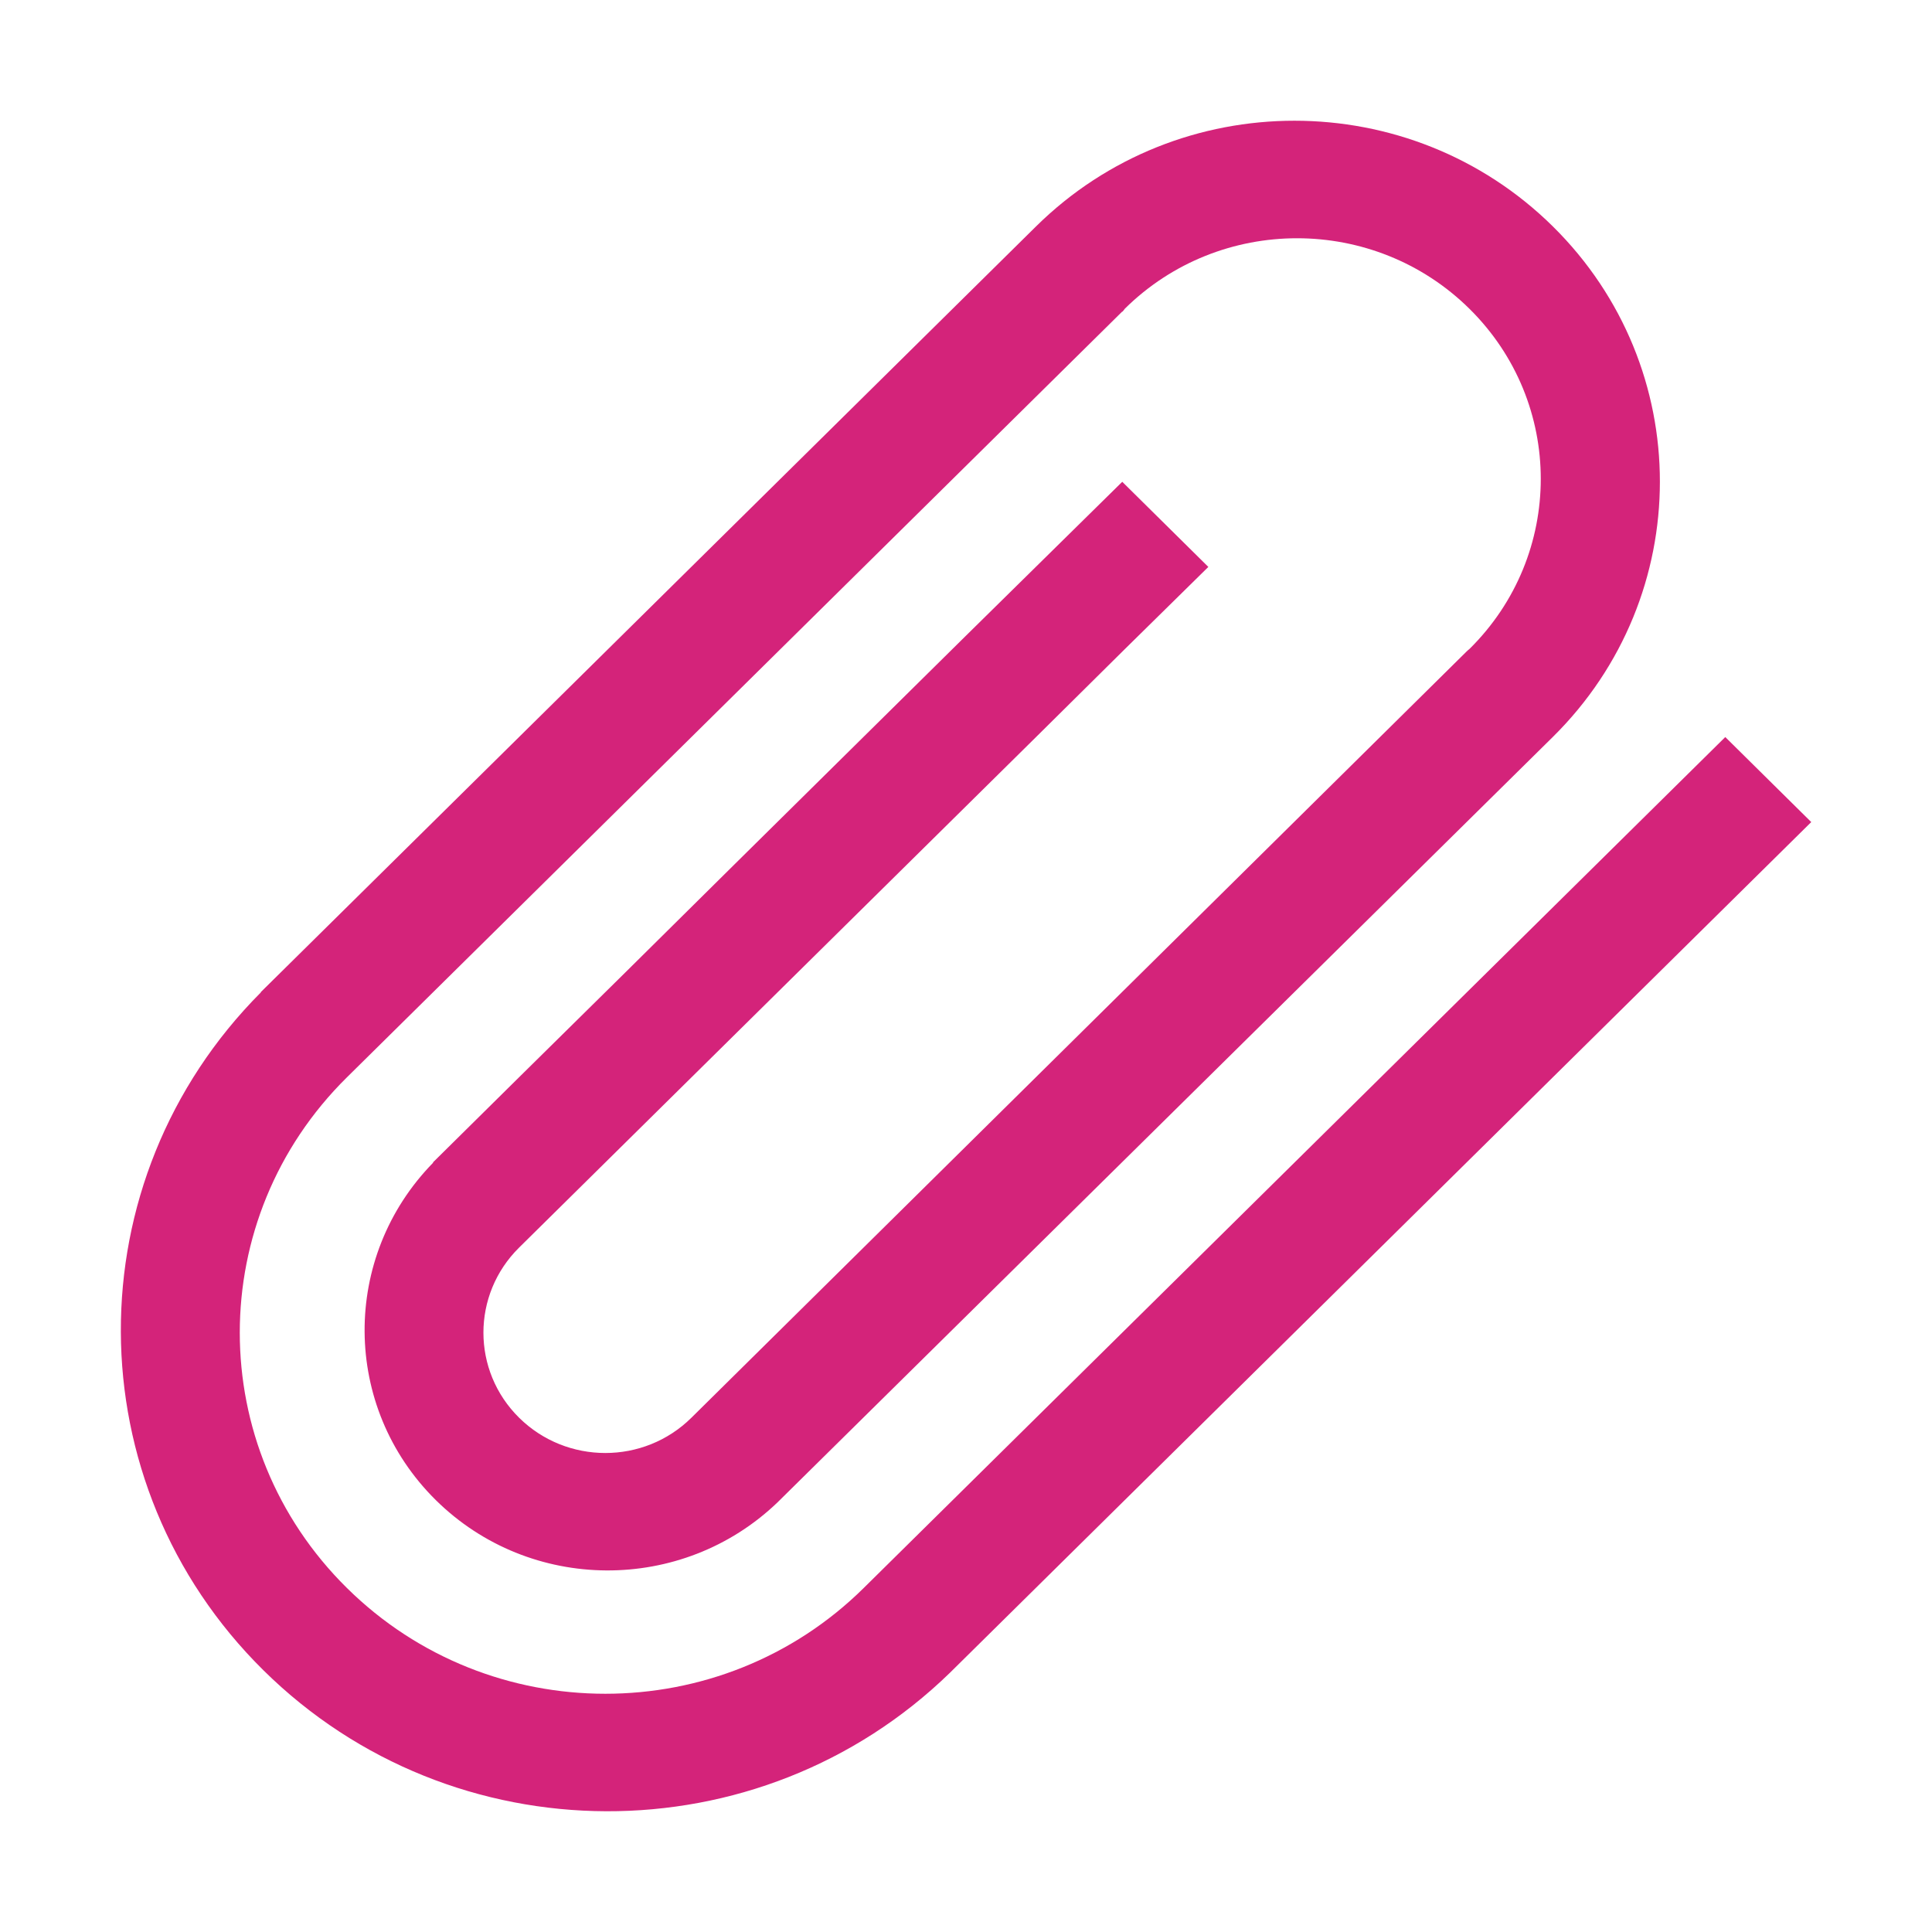
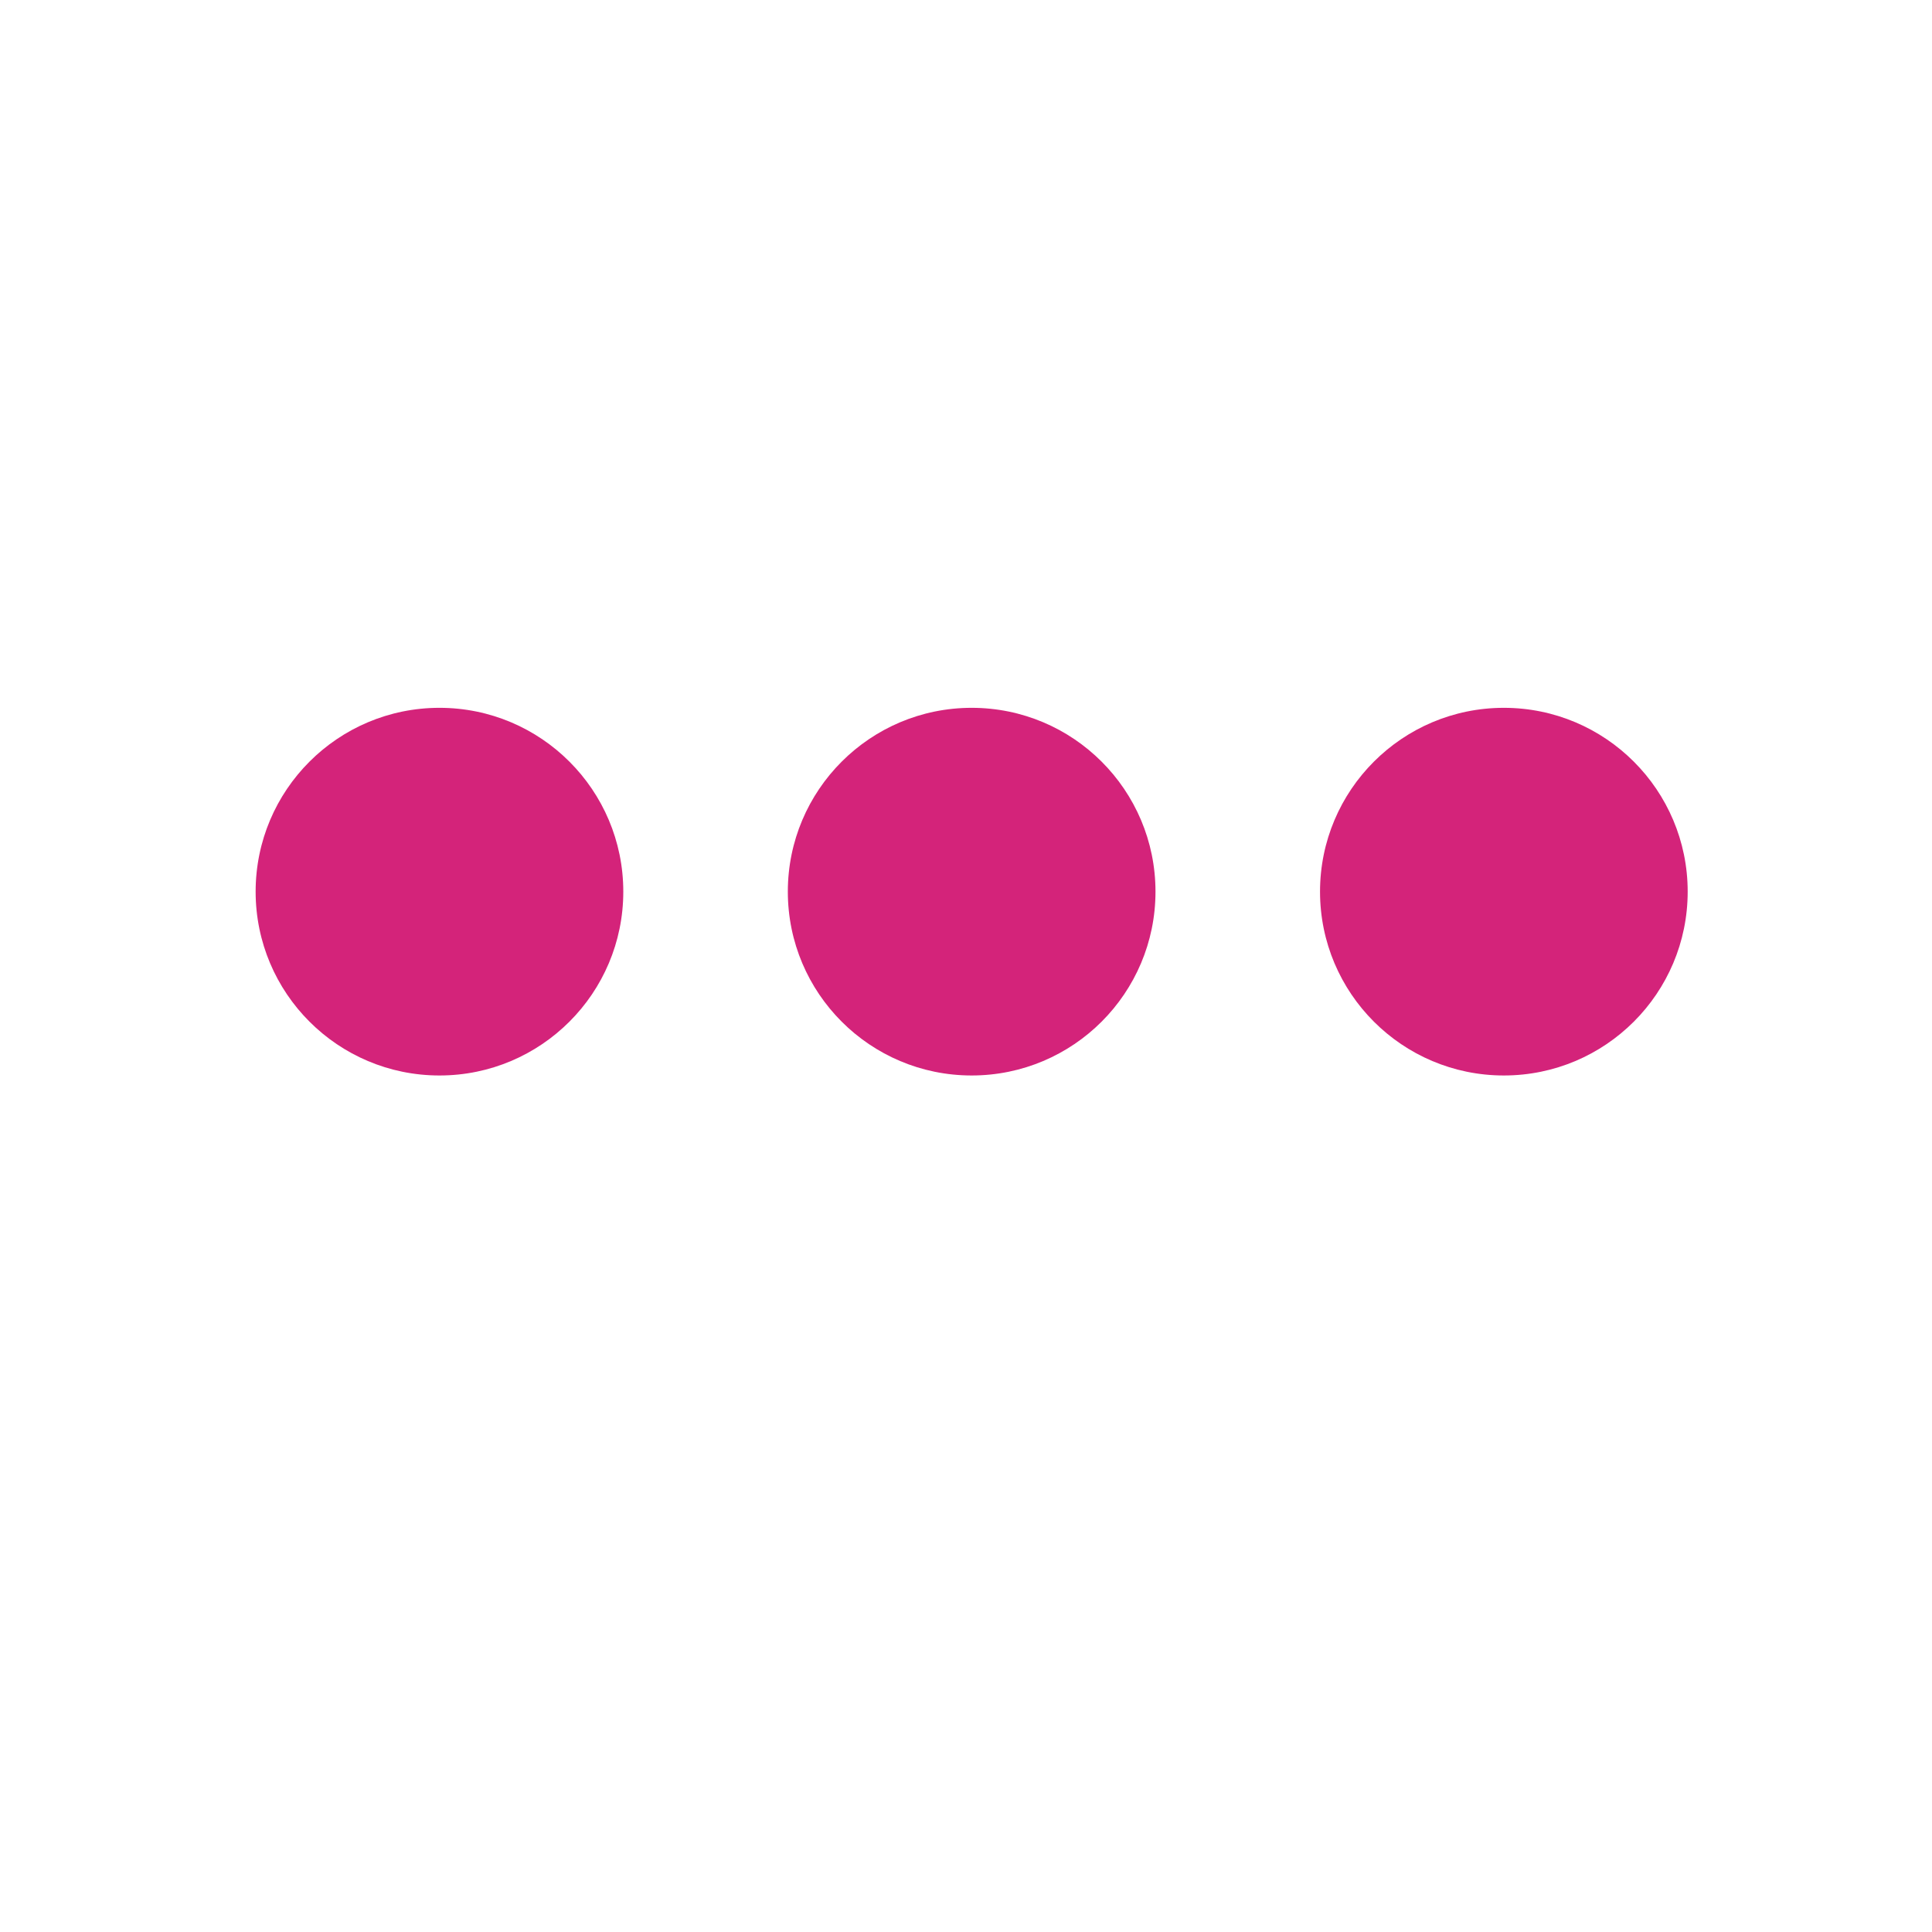
- <svg xmlns="http://www.w3.org/2000/svg" t="1493367138525" class="icon" style="" viewBox="0 0 1024 1024" version="1.1" p-id="12289" width="200" height="200">
+ <svg xmlns="http://www.w3.org/2000/svg" t="1493701363673" class="icon" style="" viewBox="0 0 1024 1024" version="1.1" p-id="10719" width="200" height="200">
  <defs>
    <style type="text/css" />
  </defs>
-   <path d="M503.424 886.656c-101.056 98.24-263.424 97.792-363.776-1.344s-100.8-259.584-1.344-359.36l-0.128-0.064 410.944-405.888c75.648-74.688 198.272-74.688 273.92 0s75.648 195.84 0 270.592l-411.008 405.76c-50.496 48.384-131.072 48.064-181.056-1.28-49.92-49.344-50.24-128.96-1.344-178.88l-0.192-0.064 45.632-45.12 56.256-55.488 57.472-56.896 122.496-121.024 83.52-82.24 45.632 45.12-44.288 43.584-47.04 46.592-273.984 270.592c-25.216 24.896-25.216 65.28 0 90.176s66.112 24.96 91.328 0l410.816-406.08c0.448-0.512 1.024-0.896 1.536-1.344 50.432-49.792 50.432-130.56 0-180.352s-132.224-49.856-182.656 0c-0.384 0.512-0.768 1.088-1.28 1.6l-0.064-0.128-410.944 405.888c-75.712 74.752-75.712 195.904 0 270.656 75.648 74.752 198.272 74.752 273.92 0l456.64-451.008 45.568 45.056-456.576 450.944z" p-id="12290" fill="#d4237a" />
+   <path d="M232.925 472.593m-97.434 0a97.434 97.434 0 1 0 194.868 0 97.434 97.434 0 1 0-194.868 0ZM515 472.593m-97.433 0a97.433 97.433 0 1 0 194.866 0 97.433 97.433 0 1 0-194.866 0ZM797.074 472.593m-97.433 0a97.433 97.433 0 1 0 194.866 0 97.433 97.433 0 1 0-194.866 0Z" p-id="10720" fill="#d4237a" />
</svg>
